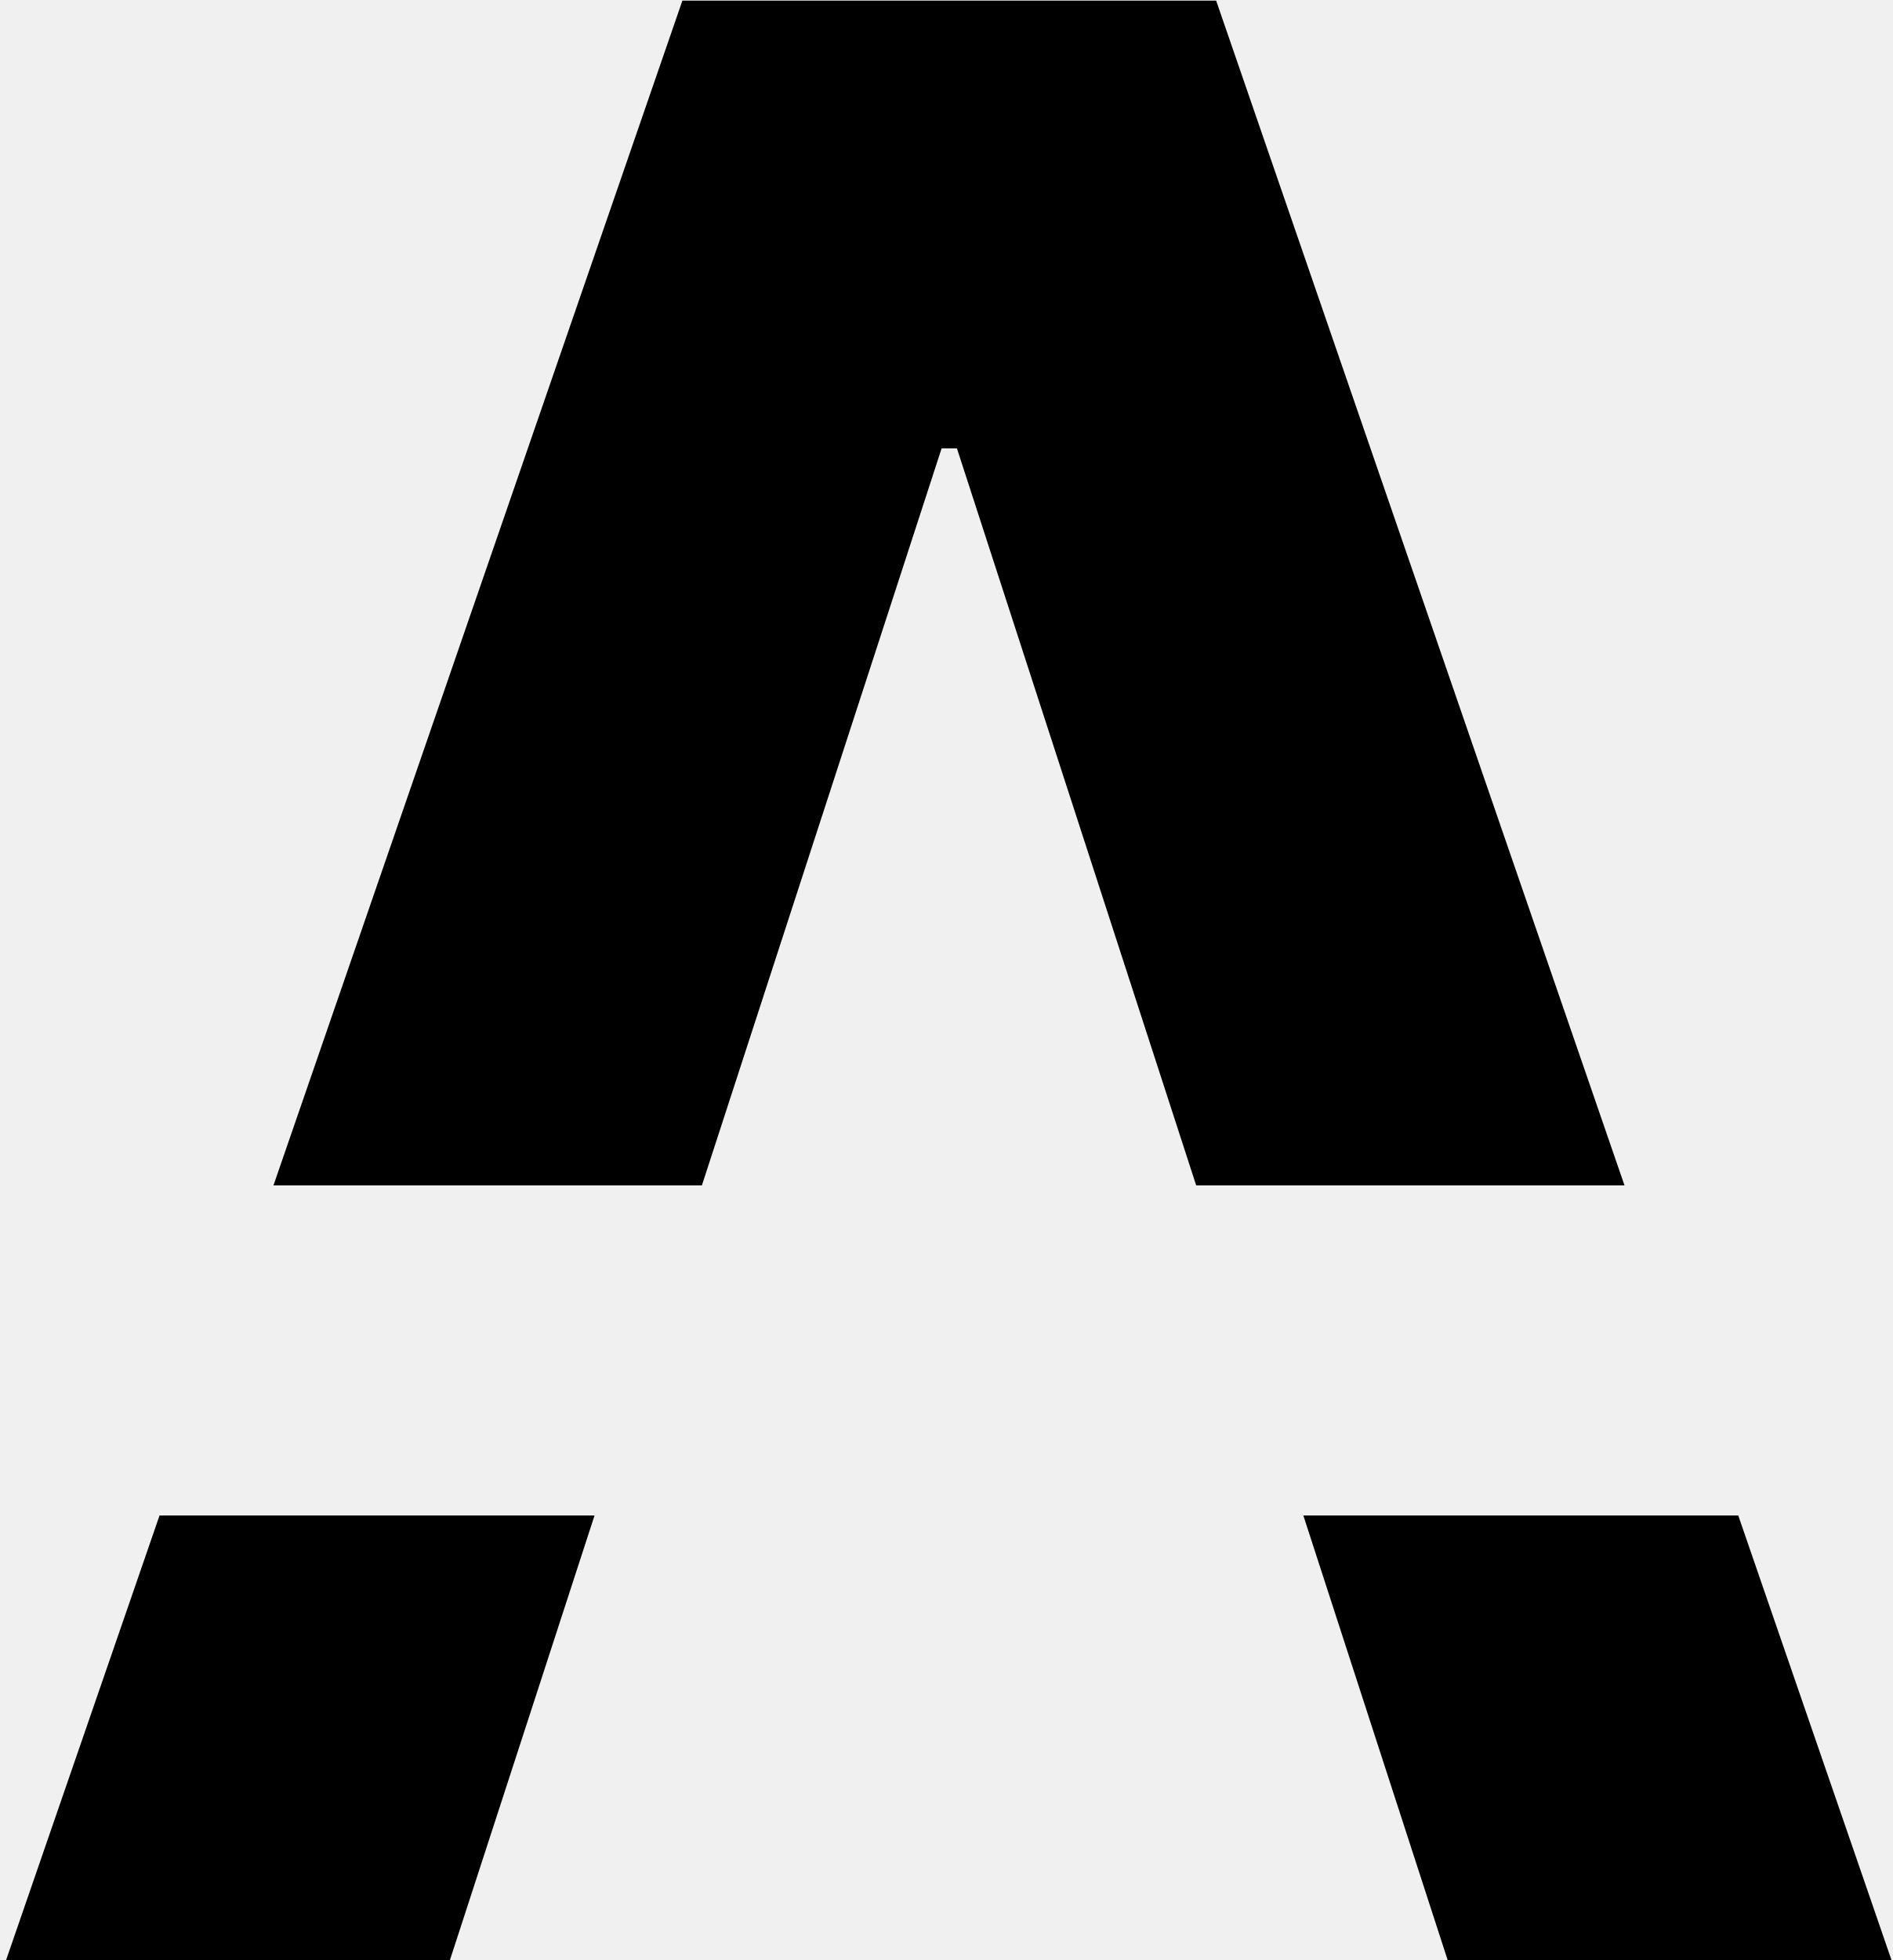
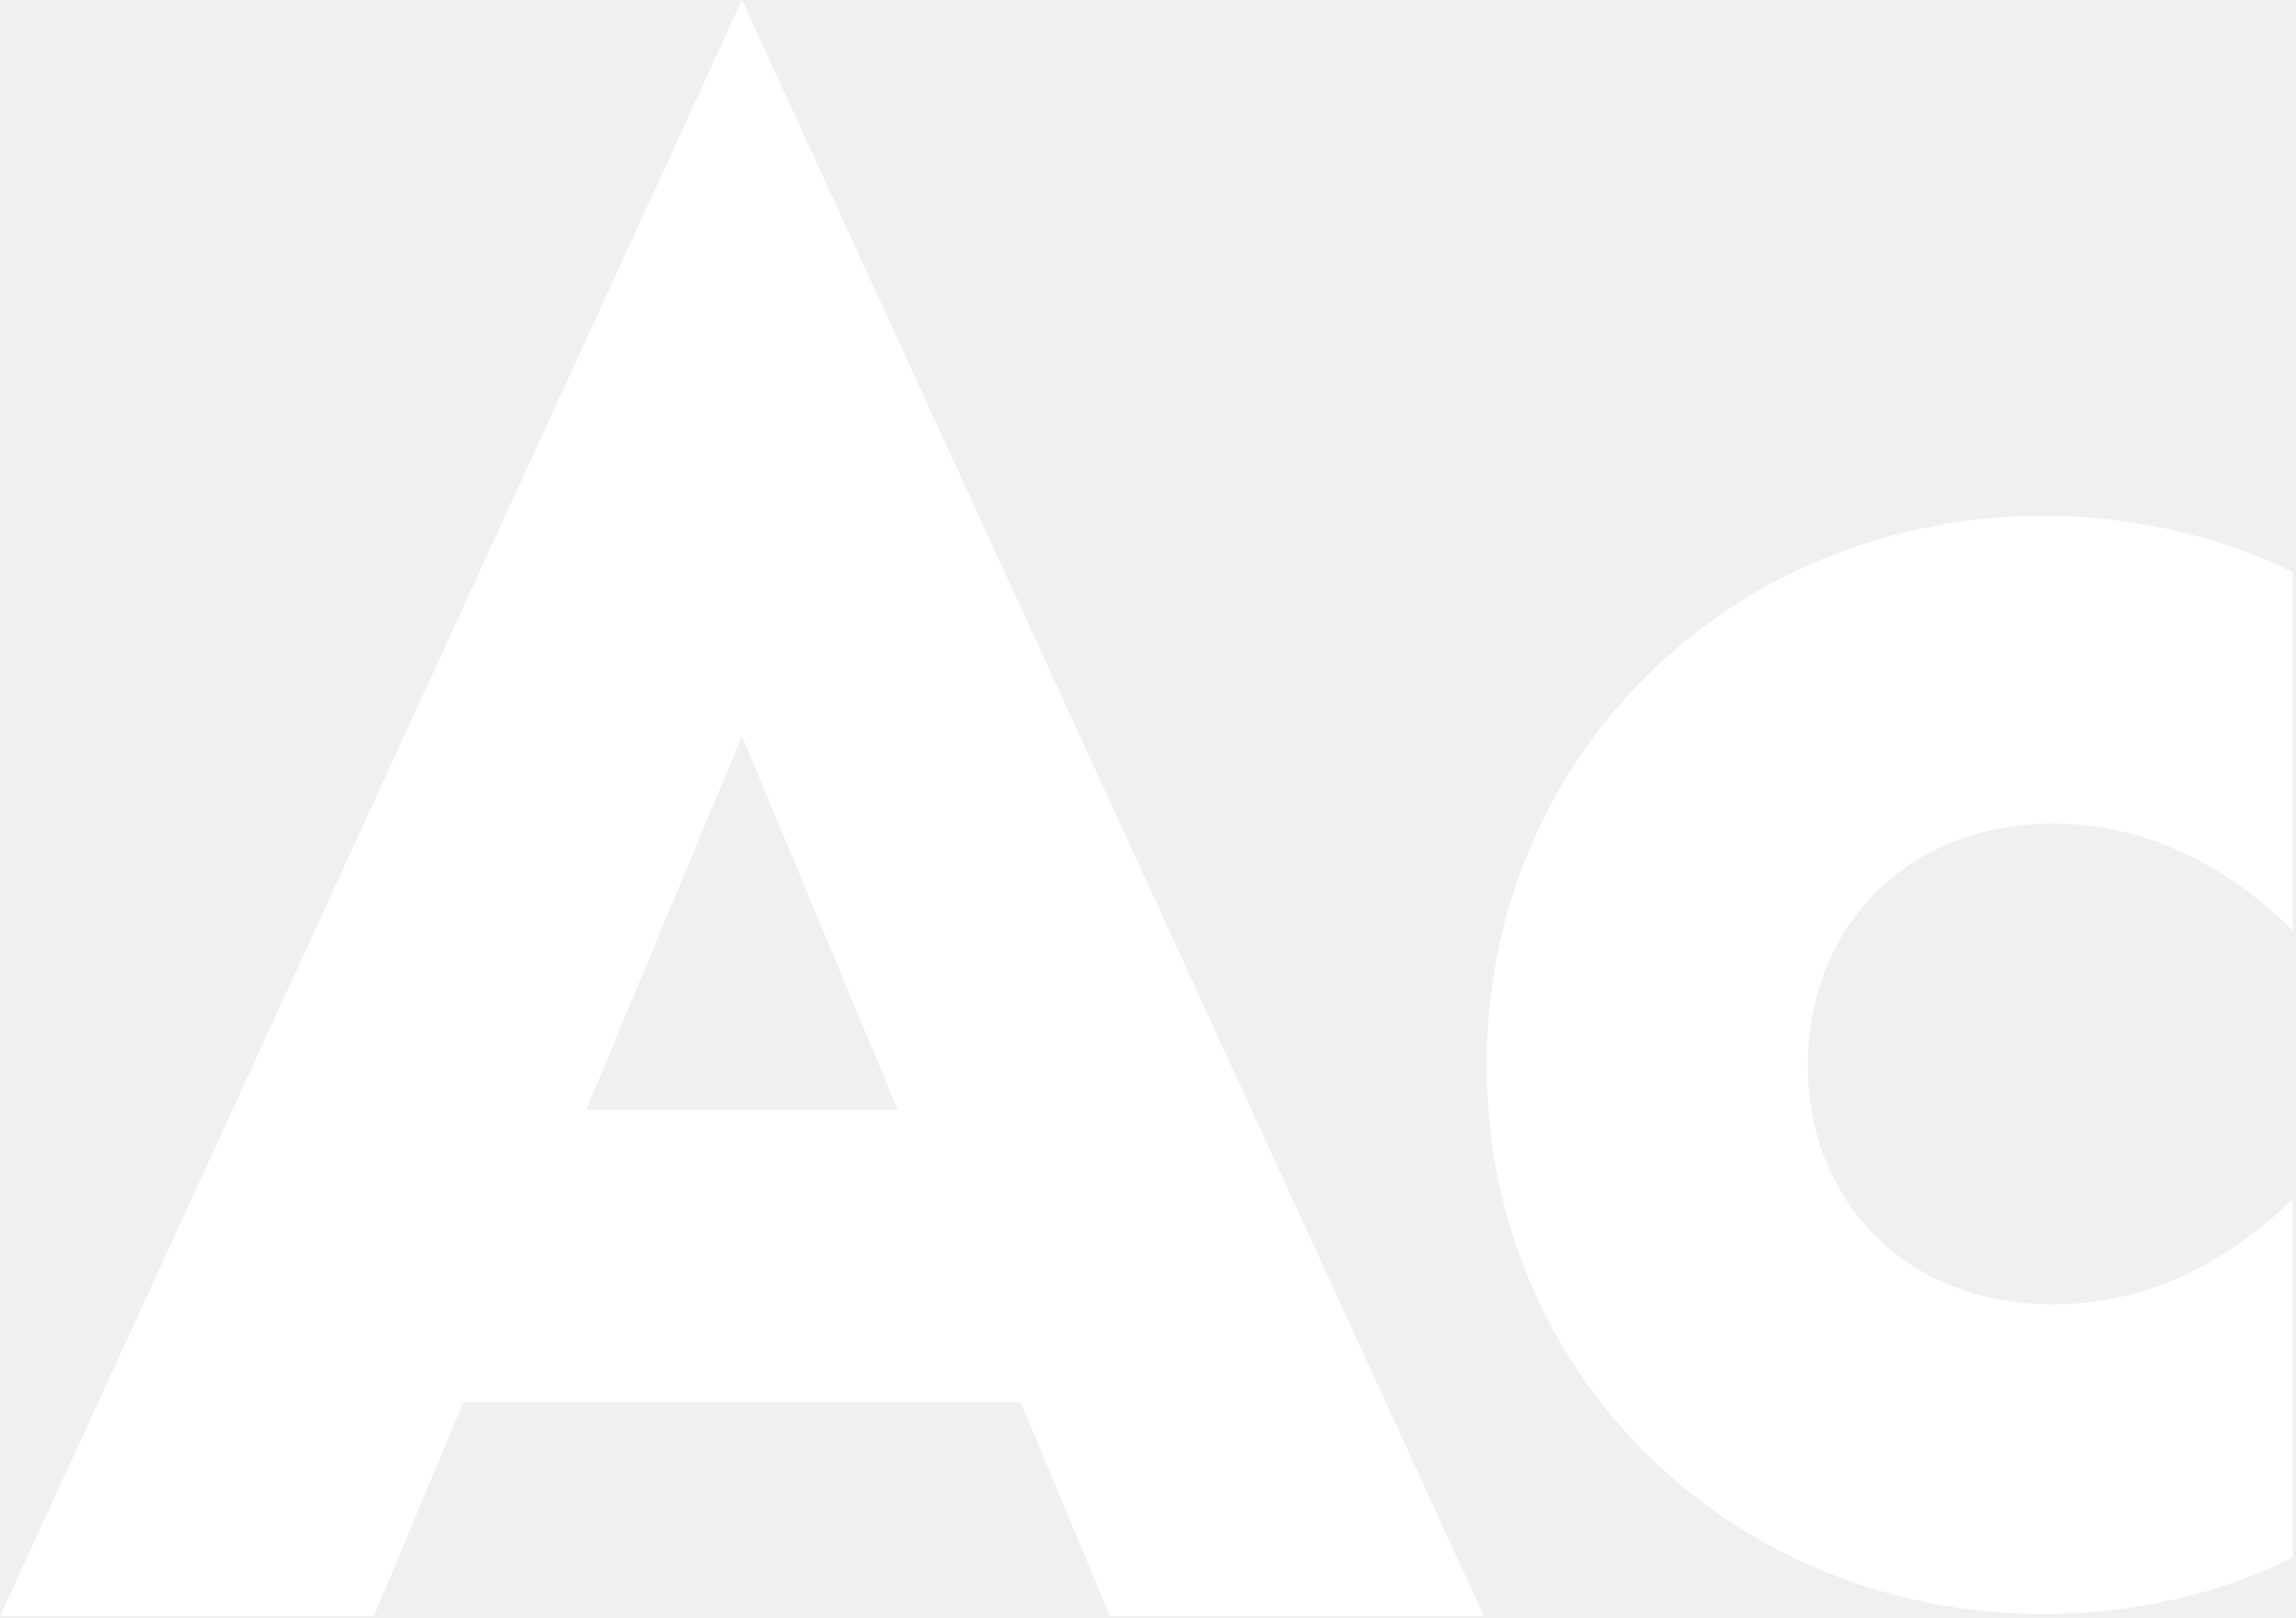
- <svg xmlns="http://www.w3.org/2000/svg" width="281" height="291" viewBox="0 0 281 291" fill="none">
-   <path fill-rule="evenodd" clip-rule="evenodd" d="M0.908 291H66.817L88.288 225H23.692L0.908 291ZM193.541 225L214.97 291H280.879L258.127 225H193.541ZM241.236 176L180.595 0.091H101.334L40.607 176H104.228L139.828 66.568H142.101L177.632 176H241.236Z" fill="black" />
+ <svg xmlns="http://www.w3.org/2000/svg" width="687" height="484" viewBox="0 0 687 484" fill="none">
+   <path d="M332.144 483.649H444.024L222.012 0L0 483.649H111.88L138.685 419.551H305.34L332.144 483.649ZM175.395 332.144L222.012 220.264L268.629 332.144H175.395Z" fill="white" />
+   <path d="M611.464 483.006C637.686 483.006 663.908 477.179 686.051 466.107V358.889C674.98 369.378 650.506 390.355 614.378 390.355C570.092 390.355 540.957 359.471 540.957 318.682C540.957 277.31 570.675 246.426 614.378 246.426C649.923 246.426 674.98 267.403 686.051 278.475V171.256C663.908 160.185 637.686 154.358 611.464 154.358C518.231 154.358 444.81 226.031 444.81 318.682C444.81 411.333 518.231 483.006 611.464 483.006Z" fill="white" />
</svg>
